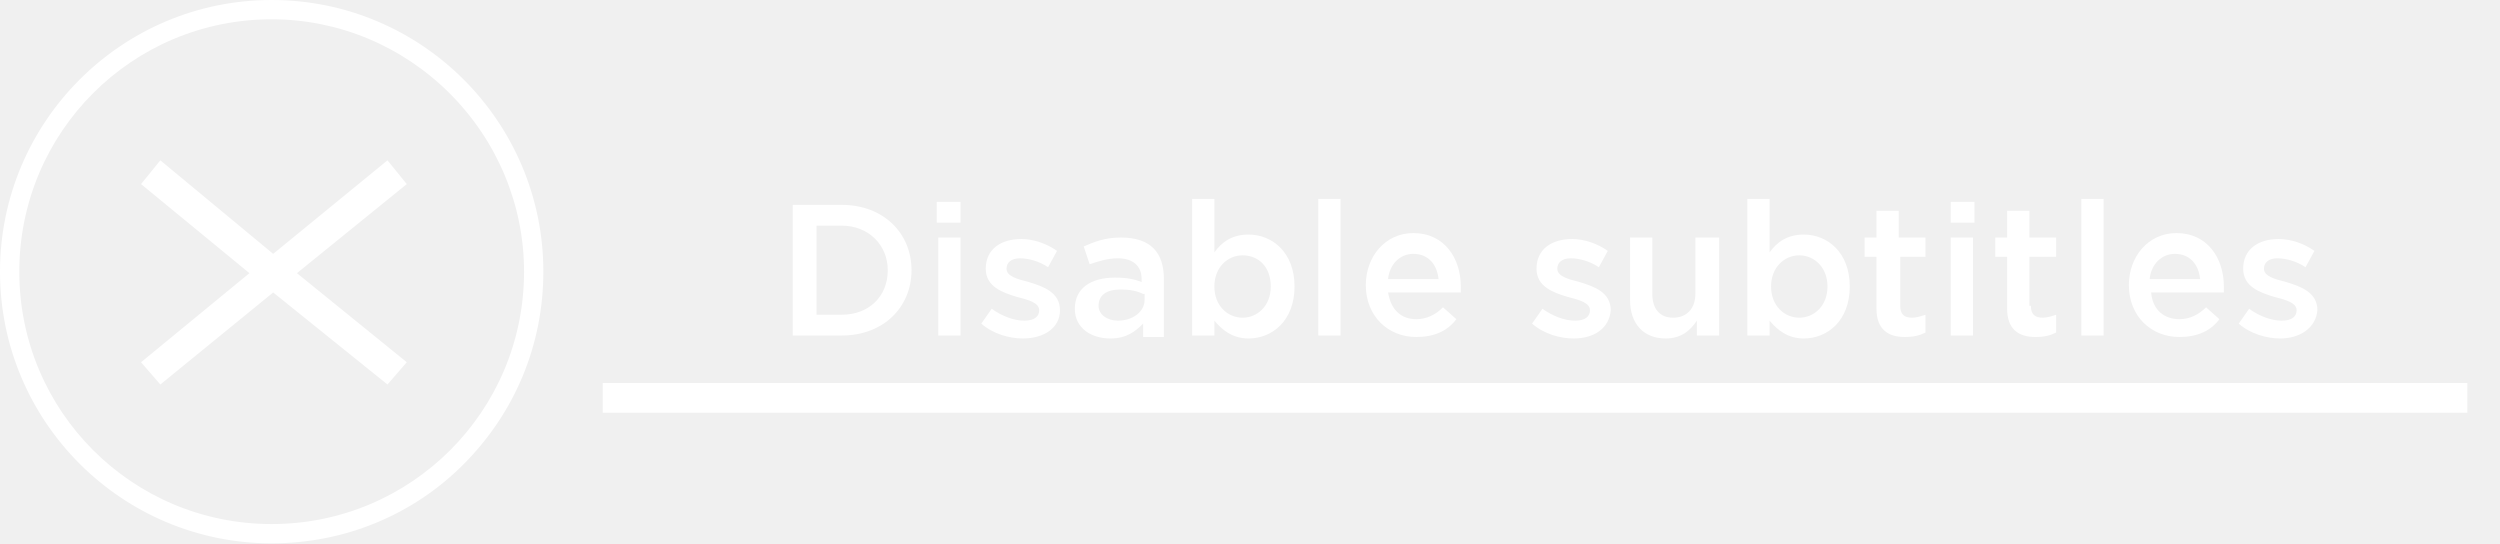
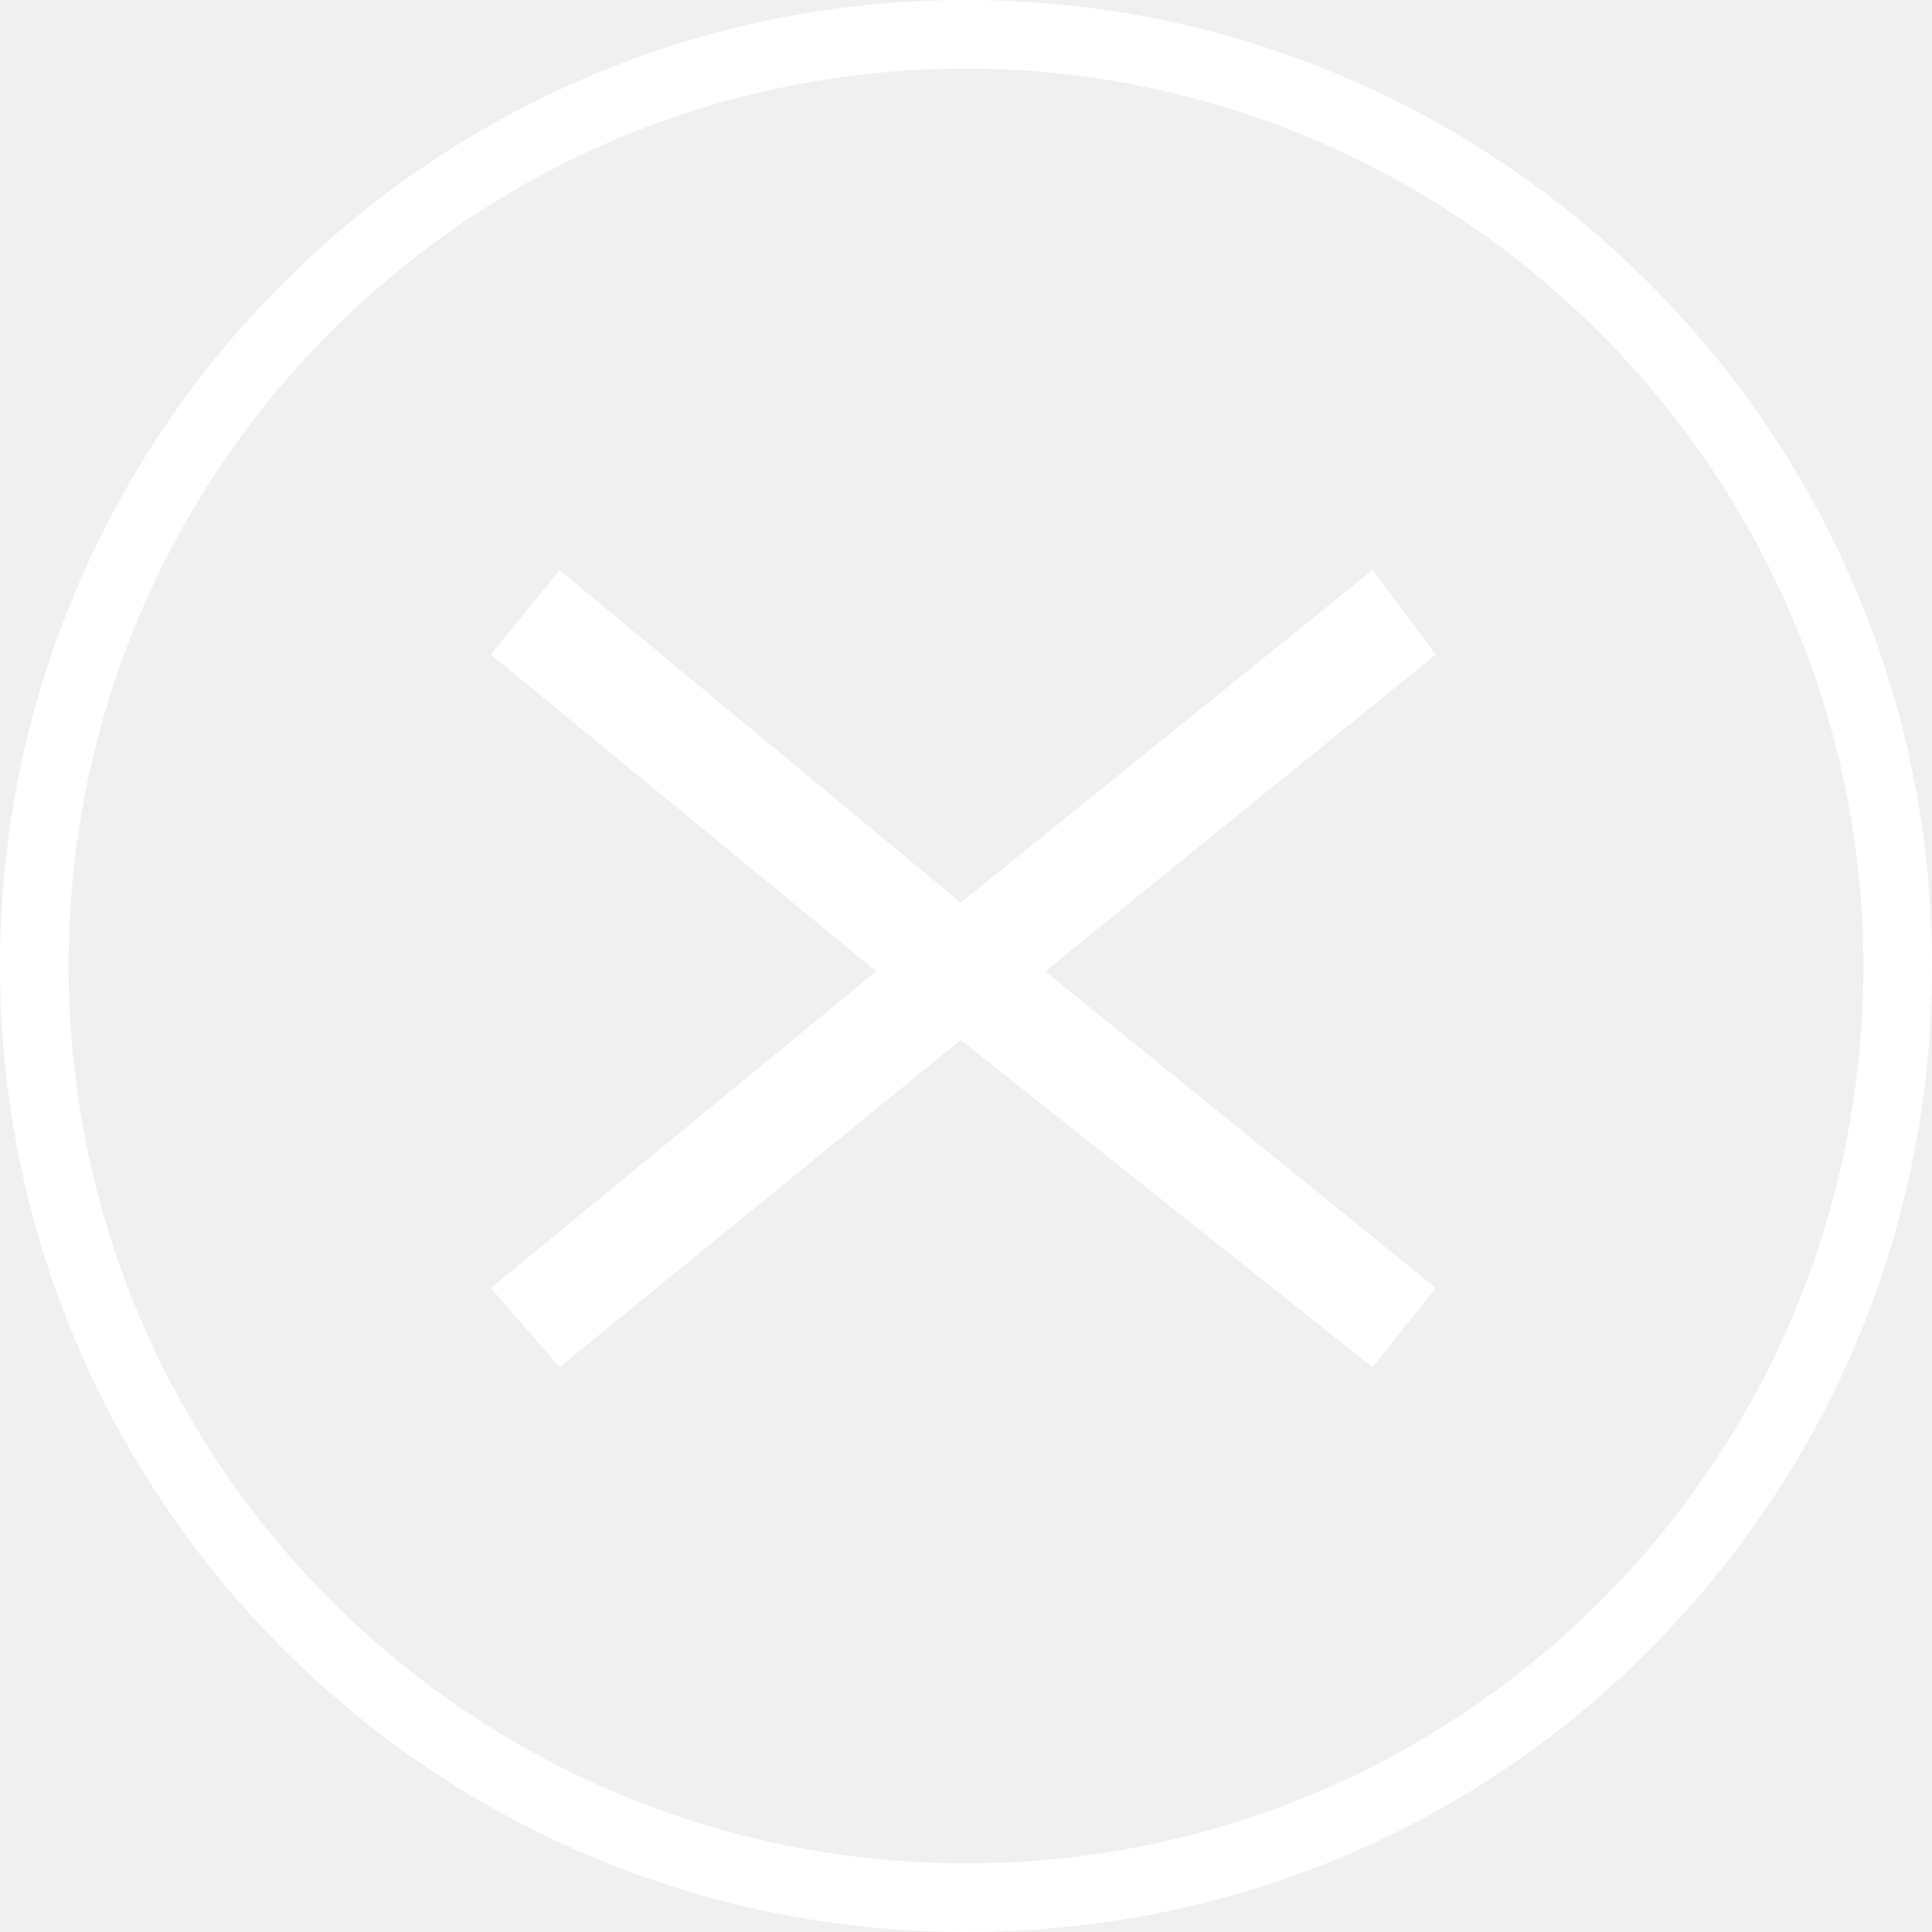
- <svg xmlns="http://www.w3.org/2000/svg" version="1.1" id="Layer_1" x="0px" y="0px" viewBox="0 0 168.4 36.6" style="enable-background:new 0 0 168.4 36.6;" xml:space="preserve">
+ <svg xmlns="http://www.w3.org/2000/svg" version="1.1" id="Layer_1" x="0px" y="0px" viewBox="0 0 36.6 36.6" style="enable-background:new 0 0 36.6 36.6;" xml:space="preserve">
  <style type="text/css">
	.st0{fill:#FFFFFF;}
</style>
  <g>
    <g id="_13_1_">
-       <path class="st0" d="M18.3,36.6C8.2,36.6,0,28.4,0,18.3C0,8.2,8.2,0,18.3,0c10.1,0,18.3,8.2,18.3,18.3c0,4.9-1.9,9.5-5.4,13    C27.8,34.7,23.2,36.6,18.3,36.6z M18.3,1.3c-9.4,0-17,7.6-17,17c0,9.4,7.6,17,17,17s17-7.6,17-17c0-4.5-1.8-8.8-5-12    C27.1,3.1,22.8,1.3,18.3,1.3z" />
+       <path class="st0" d="M18.3,36.6C8.2,36.6,0,28.4,0,18.3S8.2,0,18.3,0s18.3,8.2,18.3,18.3c0,4.9-1.9,9.5-5.4,13    C27.8,34.7,23.2,36.6,18.3,36.6z M18.3,1.3c-9.4,0-17,7.6-17,17s7.6,17,17,17s17-7.6,17-17c0-4.5-1.8-8.8-5-12S22.8,1.3,18.3,1.3z    " />
    </g>
  </g>
-   <g>
-     <g>
-       <rect x="40.6" y="25.8" class="st0" width="125.6" height="2" />
-     </g>
-   </g>
-   <g>
-     <path class="st0" d="M56.7,22.6h-3.3v-8.8h3.3c2.8,0,4.7,1.9,4.7,4.4S59.5,22.6,56.7,22.6z M56.7,15.2H55v6h1.7   c1.8,0,3.1-1.2,3.1-3C59.8,16.5,58.5,15.2,56.7,15.2z" />
-     <path class="st0" d="M63.1,15v-1.4h1.6V15H63.1z M63.2,22.6V16h1.5v6.6H63.2z" />
-     <path class="st0" d="M68.9,22.8c-0.9,0-2-0.3-2.8-1l0.7-1c0.7,0.5,1.5,0.8,2.2,0.8c0.7,0,1-0.3,1-0.7v0c0-0.5-0.7-0.7-1.5-0.9   c-1-0.3-2.1-0.7-2.1-1.9v0c0-1.3,1-2,2.4-2c0.8,0,1.7,0.3,2.4,0.8l-0.6,1.1c-0.6-0.4-1.3-0.6-1.9-0.6c-0.6,0-0.9,0.3-0.9,0.7v0   c0,0.5,0.7,0.7,1.5,0.9c1,0.3,2.1,0.7,2.1,1.9v0C71.4,22.1,70.3,22.8,68.9,22.8z" />
-     <path class="st0" d="M77,22.6v-0.8c-0.5,0.5-1.1,1-2.2,1c-1.3,0-2.4-0.7-2.4-2v0c0-1.4,1.1-2.1,2.7-2.1c0.8,0,1.3,0.1,1.8,0.3v-0.2   c0-0.9-0.6-1.4-1.6-1.4c-0.7,0-1.3,0.2-1.9,0.4l-0.4-1.2c0.7-0.3,1.4-0.6,2.5-0.6c2,0,2.9,1,2.9,2.8v3.9H77z M77,19.8   c-0.4-0.2-0.9-0.3-1.5-0.3c-1,0-1.5,0.4-1.5,1.1v0c0,0.6,0.6,1,1.3,1c1,0,1.8-0.6,1.8-1.4V19.8z" />
-     <path class="st0" d="M84.1,22.8c-1.1,0-1.8-0.6-2.3-1.2v1h-1.5v-9.2h1.5v3.6c0.5-0.7,1.2-1.2,2.3-1.2c1.6,0,3.1,1.2,3.1,3.5   S85.7,22.8,84.1,22.8z M83.7,17.2c-1,0-1.9,0.8-1.9,2.1s0.9,2.1,1.9,2.1c1,0,1.9-0.8,1.9-2.1C85.6,18,84.8,17.2,83.7,17.2z" />
-     <path class="st0" d="M88.8,22.6v-9.2h1.5v9.2H88.8z" />
-     <path class="st0" d="M95.4,21.5c0.7,0,1.3-0.3,1.8-0.8l0.9,0.8c-0.6,0.8-1.5,1.2-2.7,1.2c-1.9,0-3.4-1.4-3.4-3.5   c0-1.9,1.3-3.5,3.2-3.5c2.1,0,3.2,1.7,3.2,3.6c0,0.1,0,0.3,0,0.4h-4.9C93.7,20.9,94.4,21.5,95.4,21.5z M96.9,18.8   c-0.1-1-0.7-1.7-1.7-1.7c-0.9,0-1.6,0.7-1.7,1.7H96.9z" />
-     <path class="st0" d="M106,22.8c-0.9,0-2-0.3-2.8-1l0.7-1c0.7,0.5,1.5,0.8,2.2,0.8c0.7,0,1-0.3,1-0.7v0c0-0.5-0.7-0.7-1.5-0.9   c-1-0.3-2.1-0.7-2.1-1.9v0c0-1.3,1-2,2.4-2c0.8,0,1.7,0.3,2.4,0.8l-0.6,1.1c-0.6-0.4-1.3-0.6-1.9-0.6c-0.6,0-0.9,0.3-0.9,0.7v0   c0,0.5,0.7,0.7,1.5,0.9c1,0.3,2.1,0.7,2.1,1.9v0C108.4,22.1,107.4,22.8,106,22.8z" />
-     <path class="st0" d="M114.3,16h1.5v6.6h-1.5v-1c-0.4,0.6-1,1.2-2.1,1.2c-1.5,0-2.4-1-2.4-2.6V16h1.5v3.8c0,1,0.5,1.6,1.4,1.6   c0.9,0,1.5-0.6,1.5-1.6V16z" />
-     <path class="st0" d="M121.5,22.8c-1.1,0-1.8-0.6-2.3-1.2v1h-1.5v-9.2h1.5v3.6c0.5-0.7,1.2-1.2,2.3-1.2c1.6,0,3.1,1.2,3.1,3.5   S123.1,22.8,121.5,22.8z M121.2,17.2c-1,0-1.9,0.8-1.9,2.1s0.9,2.1,1.9,2.1c1,0,1.9-0.8,1.9-2.1C123.1,18,122.2,17.2,121.2,17.2z" />
-     <path class="st0" d="M128,20.6c0,0.6,0.3,0.8,0.8,0.8c0.3,0,0.6-0.1,0.9-0.2v1.2c-0.4,0.2-0.8,0.3-1.4,0.3c-1.1,0-1.9-0.5-1.9-1.9   v-3.5h-0.8V16h0.8v-1.8h1.5V16h1.8v1.3H128V20.6z" />
-     <path class="st0" d="M131.4,15v-1.4h1.6V15H131.4z M131.4,22.6V16h1.5v6.6H131.4z" />
-     <path class="st0" d="M136.8,20.6c0,0.6,0.3,0.8,0.8,0.8c0.3,0,0.6-0.1,0.9-0.2v1.2c-0.4,0.2-0.8,0.3-1.4,0.3   c-1.1,0-1.9-0.5-1.9-1.9v-3.5h-0.8V16h0.8v-1.8h1.5V16h1.8v1.3h-1.8V20.6z" />
-     <path class="st0" d="M140.2,22.6v-9.2h1.5v9.2H140.2z" />
-     <path class="st0" d="M146.8,21.5c0.7,0,1.3-0.3,1.8-0.8l0.9,0.8c-0.6,0.8-1.5,1.2-2.7,1.2c-1.9,0-3.4-1.4-3.4-3.5   c0-1.9,1.3-3.5,3.2-3.5c2.1,0,3.2,1.7,3.2,3.6c0,0.1,0,0.3,0,0.4h-4.9C145,20.9,145.8,21.5,146.8,21.5z M148.2,18.8   c-0.1-1-0.7-1.7-1.7-1.7c-0.9,0-1.6,0.7-1.7,1.7H148.2z" />
-     <path class="st0" d="M153.6,22.8c-0.9,0-2-0.3-2.8-1l0.7-1c0.7,0.5,1.5,0.8,2.2,0.8c0.7,0,1-0.3,1-0.7v0c0-0.5-0.7-0.7-1.5-0.9   c-1-0.3-2.1-0.7-2.1-1.9v0c0-1.3,1-2,2.4-2c0.8,0,1.7,0.3,2.4,0.8l-0.6,1.1c-0.6-0.4-1.3-0.6-1.9-0.6c-0.6,0-0.9,0.3-0.9,0.7v0   c0,0.5,0.7,0.7,1.5,0.9c1,0.3,2.1,0.7,2.1,1.9v0C156,22.1,154.9,22.8,153.6,22.8z" />
-   </g>
-   <polygon class="st0" points="27.4,12.4 26.1,10.8 18.4,17.1 10.8,10.8 9.5,12.4 16.8,18.4 9.5,24.4 10.8,25.9 18.4,19.7 26.1,25.9   27.4,24.4 20,18.4 " />
+   <polygon class="st0" points="27.2,12.4 26,10.8 18.2,17.1 10.6,10.8 9.3,12.4 16.6,18.4 9.3,24.4 10.6,25.9 18.2,19.7 26,25.9   27.2,24.4 19.8,18.4 " />
</svg>
